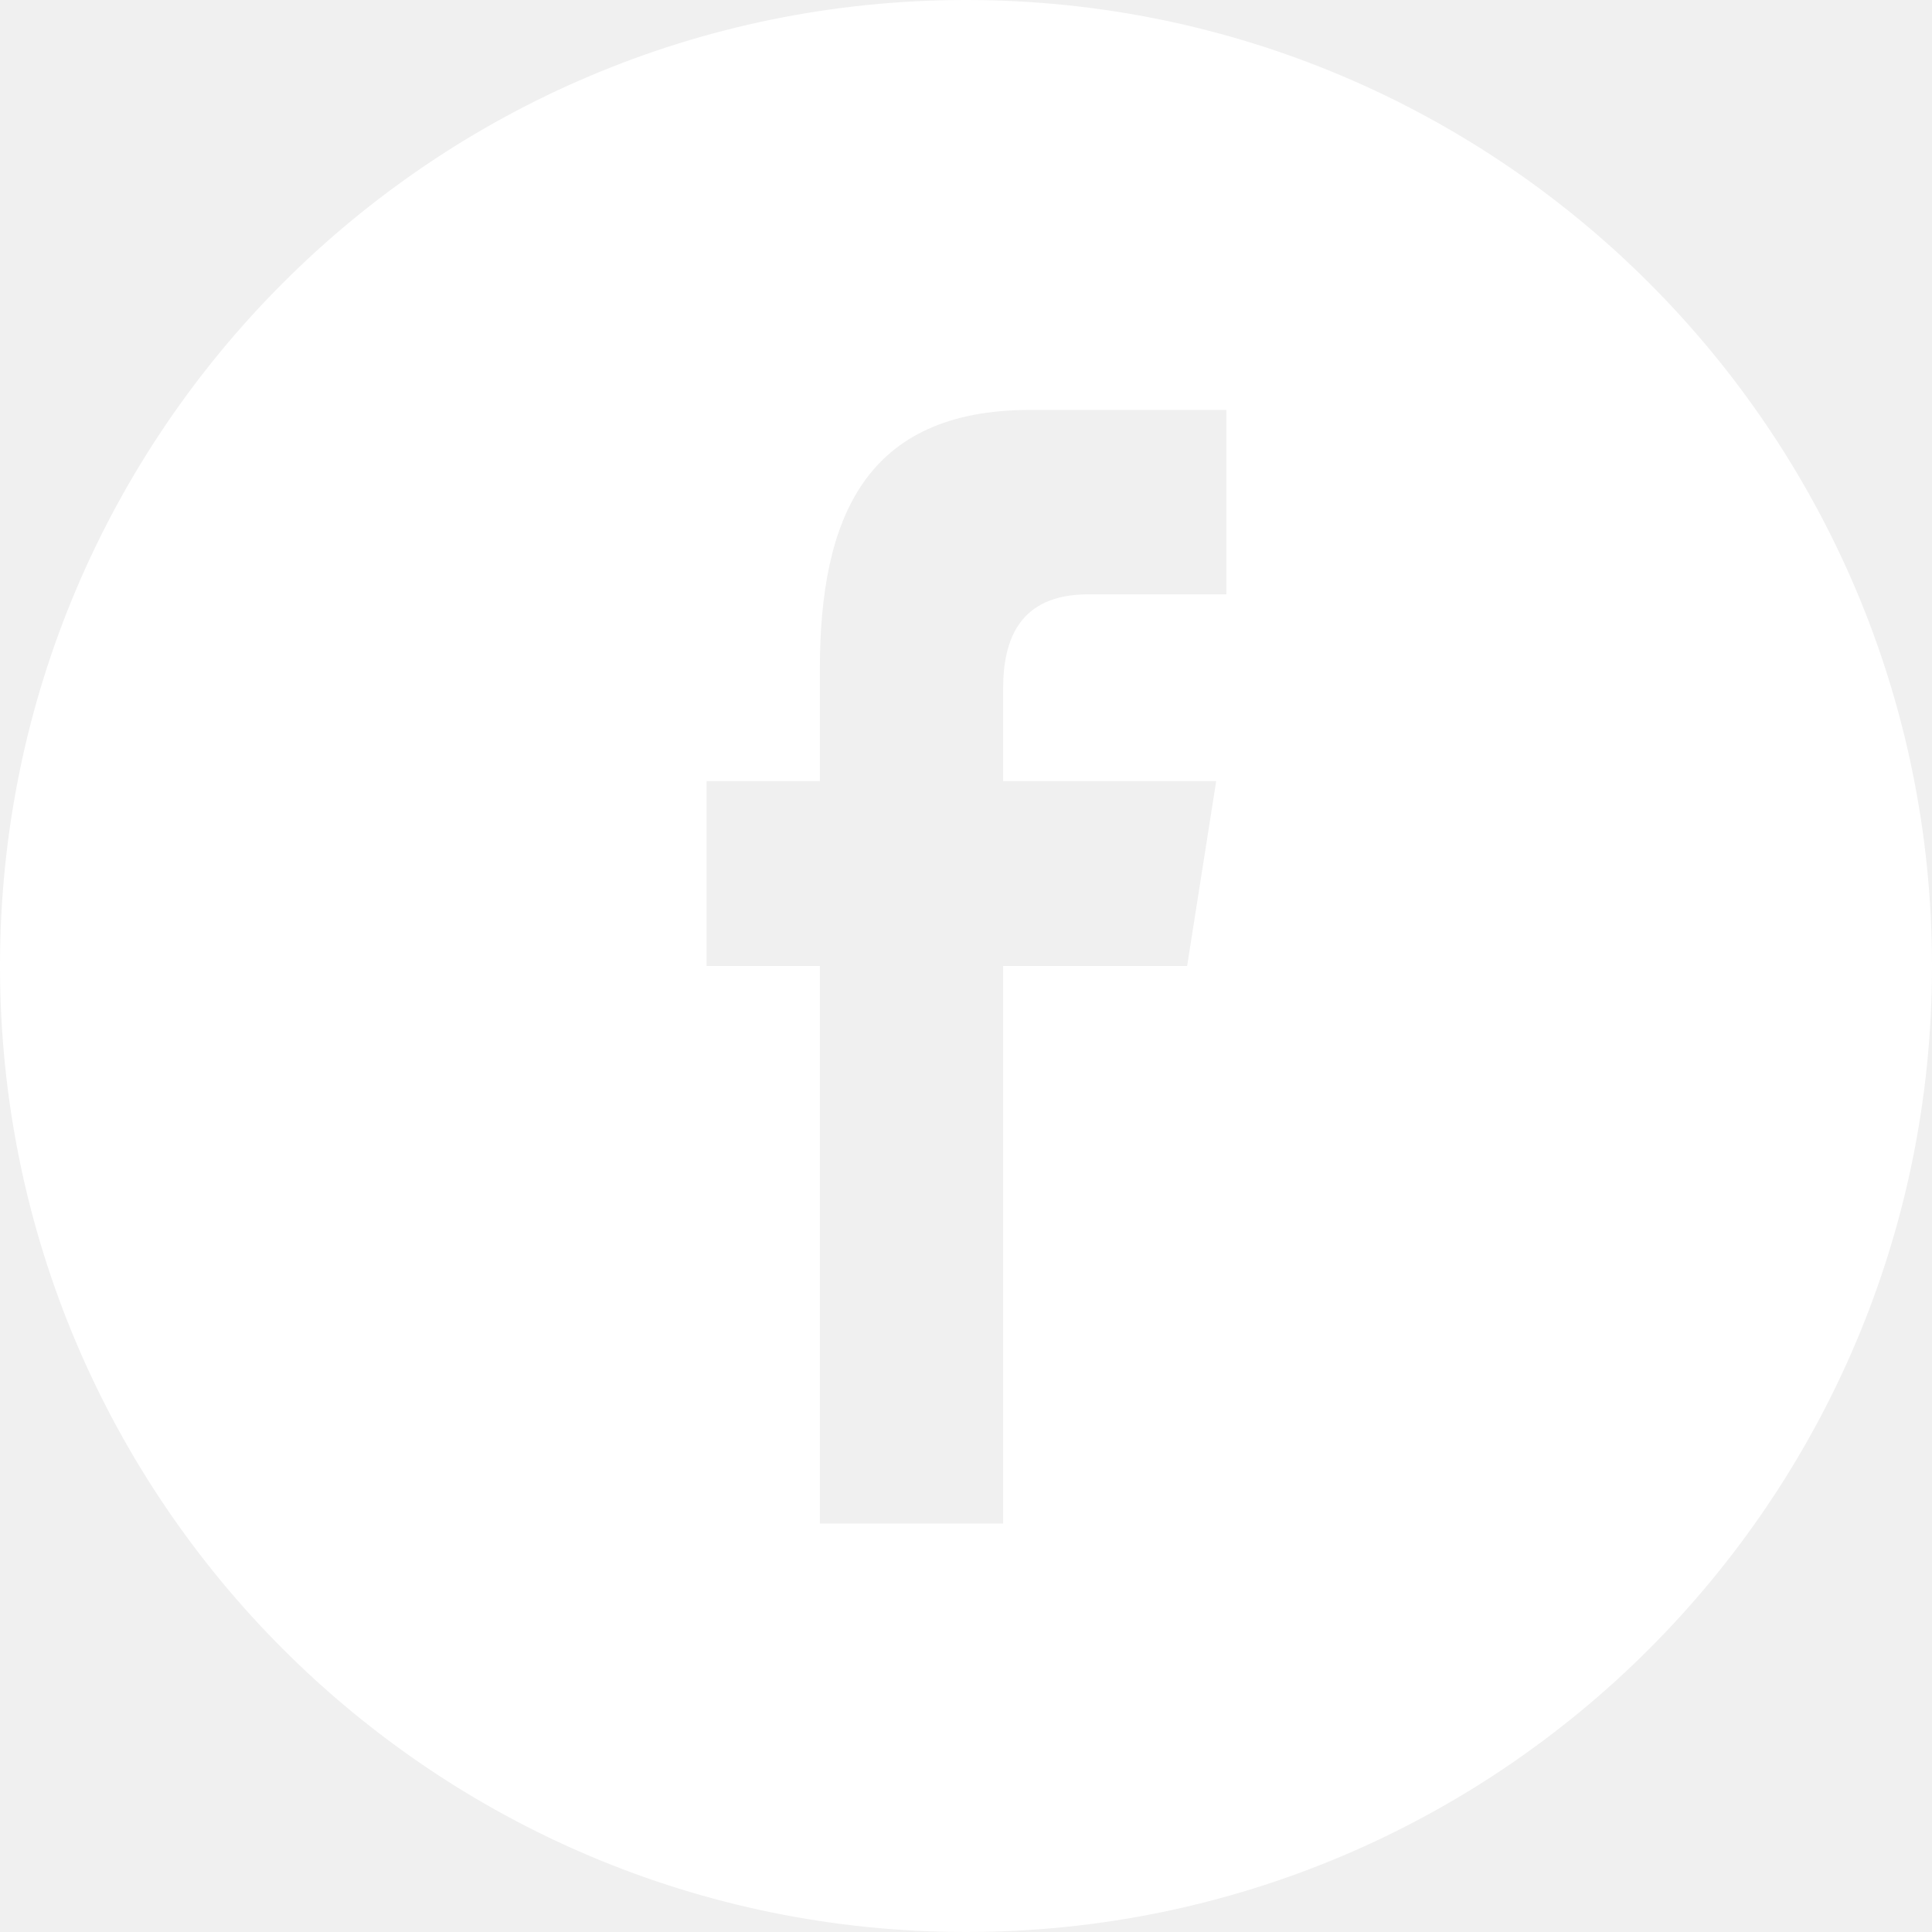
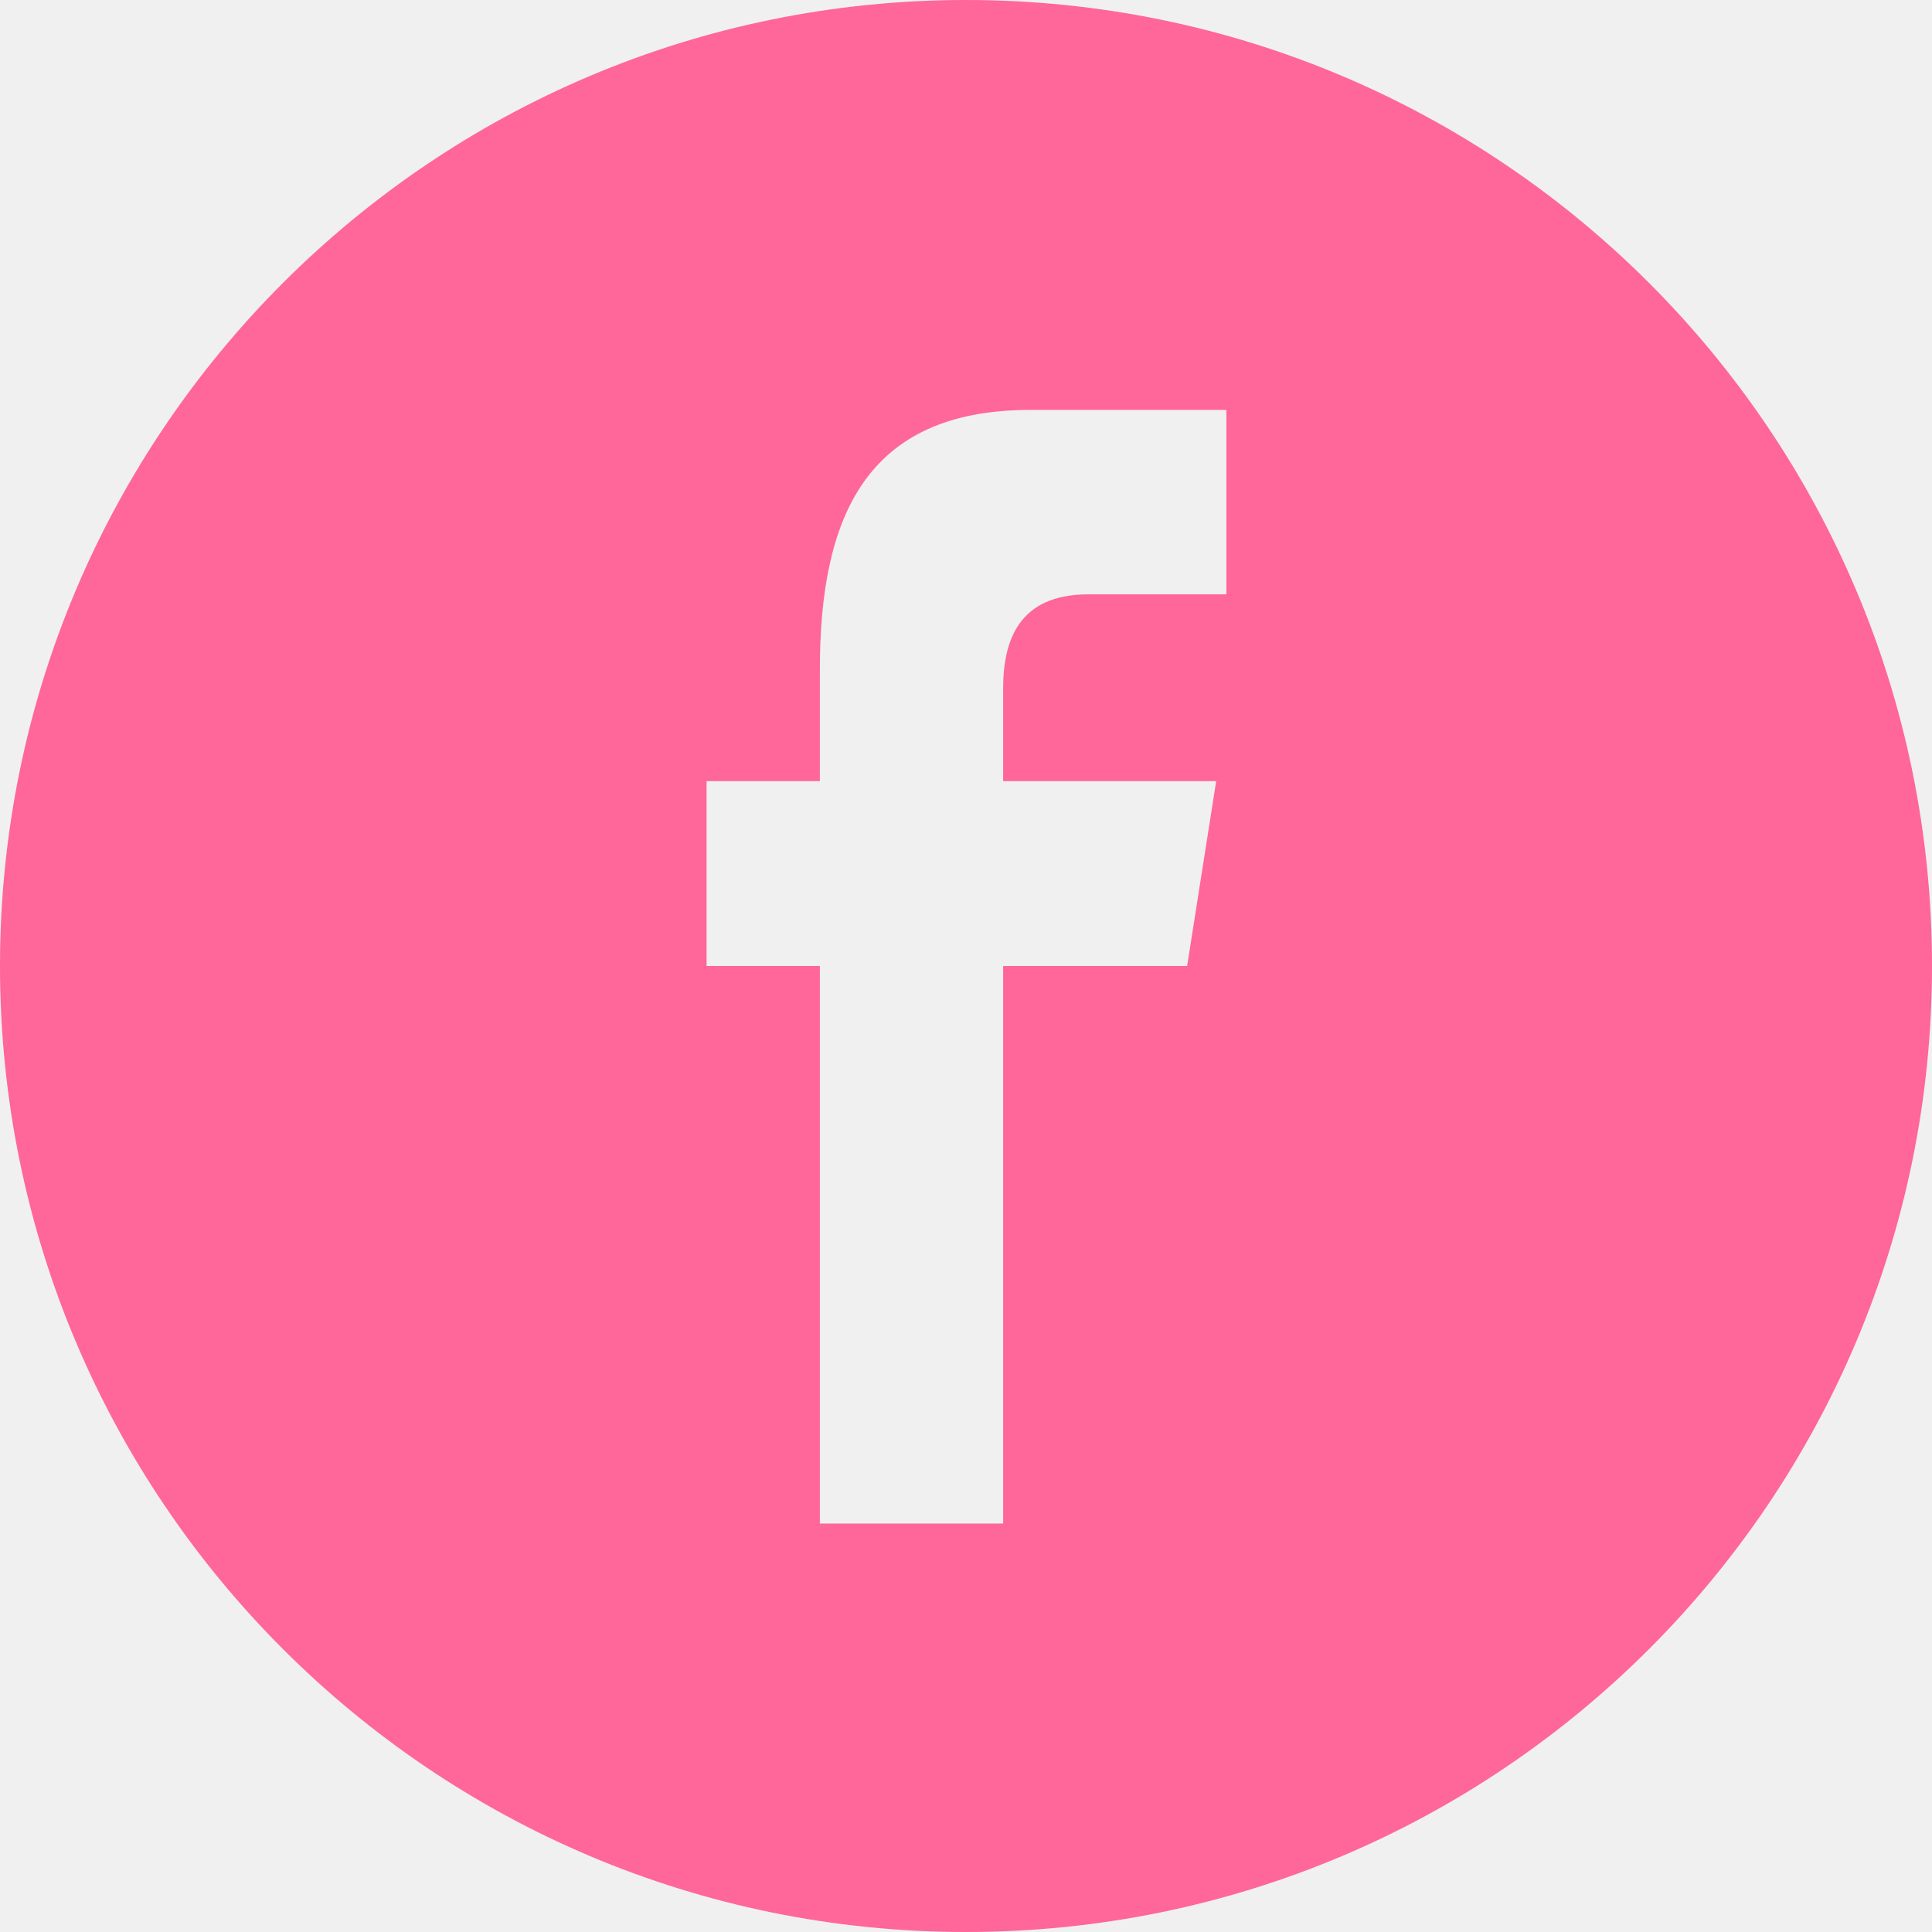
<svg xmlns="http://www.w3.org/2000/svg" version="1.1" id="Capa_1" x="0px" y="0px" width="512px" height="512px" viewBox="0 0 612 612" style="enable-background:new 0 0 612 612;" xml:space="preserve">
-   <g>
-     <path d="M612,306C612,137.004,474.995,0,306,0C137.004,0,0,137.004,0,306c0,168.995,137.004,306,306,306   C474.995,612,612,474.995,612,306z M223.825,306v-58.557h35.885V212.03c0-47.764,14.271-82.175,66.569-82.175h62.201v58.418   h-43.785c-21.949,0-26.929,14.577-26.929,29.849v29.32h67.487L376.046,306h-58.278v176.617H259.71V306H223.825z" fill="#FFFFFF" />
+   <defs id="defs39" />
+   <g id="g3">
+     <path d="M612,306C612,137.004,474.995,0,306,0C137.004,0,0,137.004,0,306c0,168.995,137.004,306,306,306   C474.995,612,612,474.995,612,306z M223.825,306v-58.557h35.885V212.03c0-47.764,14.271-82.175,66.569-82.175h62.201v58.418   h-43.785c-21.949,0-26.929,14.577-26.929,29.849v29.32h67.487L376.046,306h-58.278v176.617H259.71V306H223.825z" fill="#FFFFFF" id="path5" style="fill:#ff6699;fill-opacity:1" />
  </g>
-   <g>
- </g>
-   <g>
- </g>
-   <g>
- </g>
-   <g>
- </g>
-   <g>
- </g>
-   <g>
- </g>
-   <g>
- </g>
-   <g>
- </g>
-   <g>
- </g>
-   <g>
- </g>
-   <g>
- </g>
-   <g>
- </g>
-   <g>
- </g>
-   <g>
- </g>
-   <g>
- </g>
+   <g id="g7" />
+   <g id="g9" />
+   <g id="g11" />
+   <g id="g13" />
+   <g id="g15" />
+   <g id="g17" />
+   <g id="g19" />
+   <g id="g21" />
+   <g id="g23" />
+   <g id="g25" />
+   <g id="g27" />
+   <g id="g29" />
+   <g id="g31" />
+   <g id="g33" />
+   <g id="g35" />
</svg>
